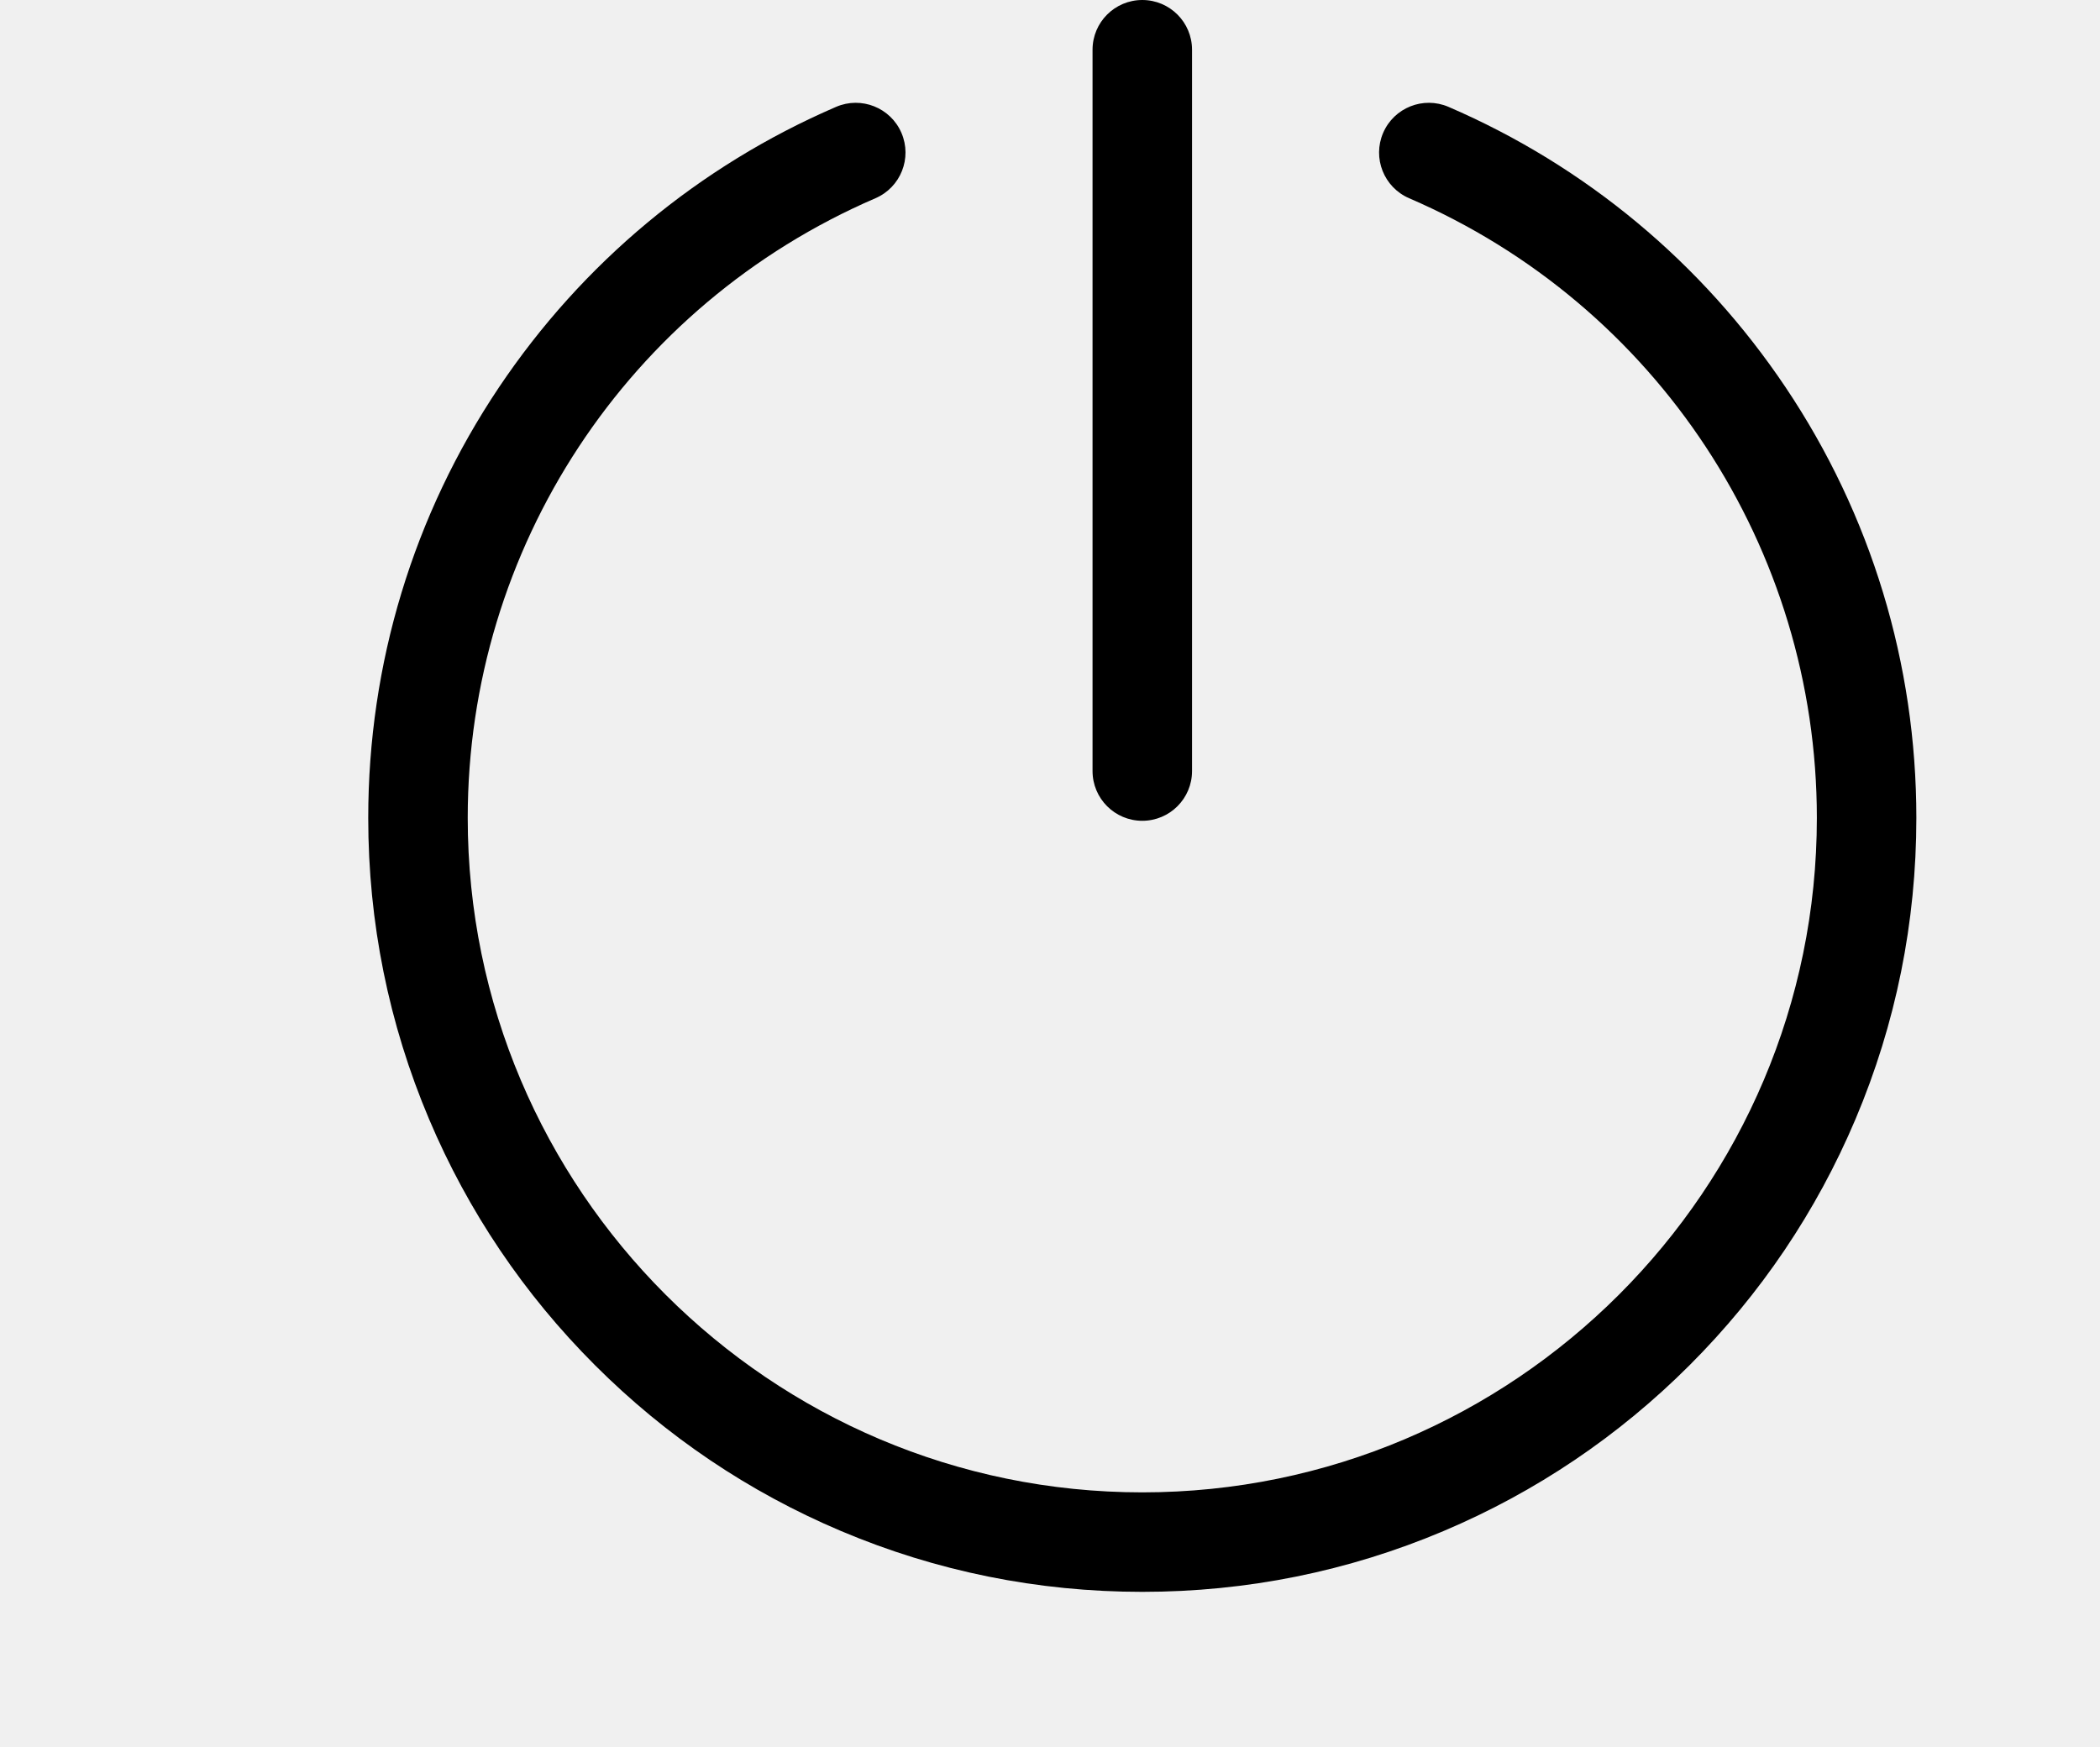
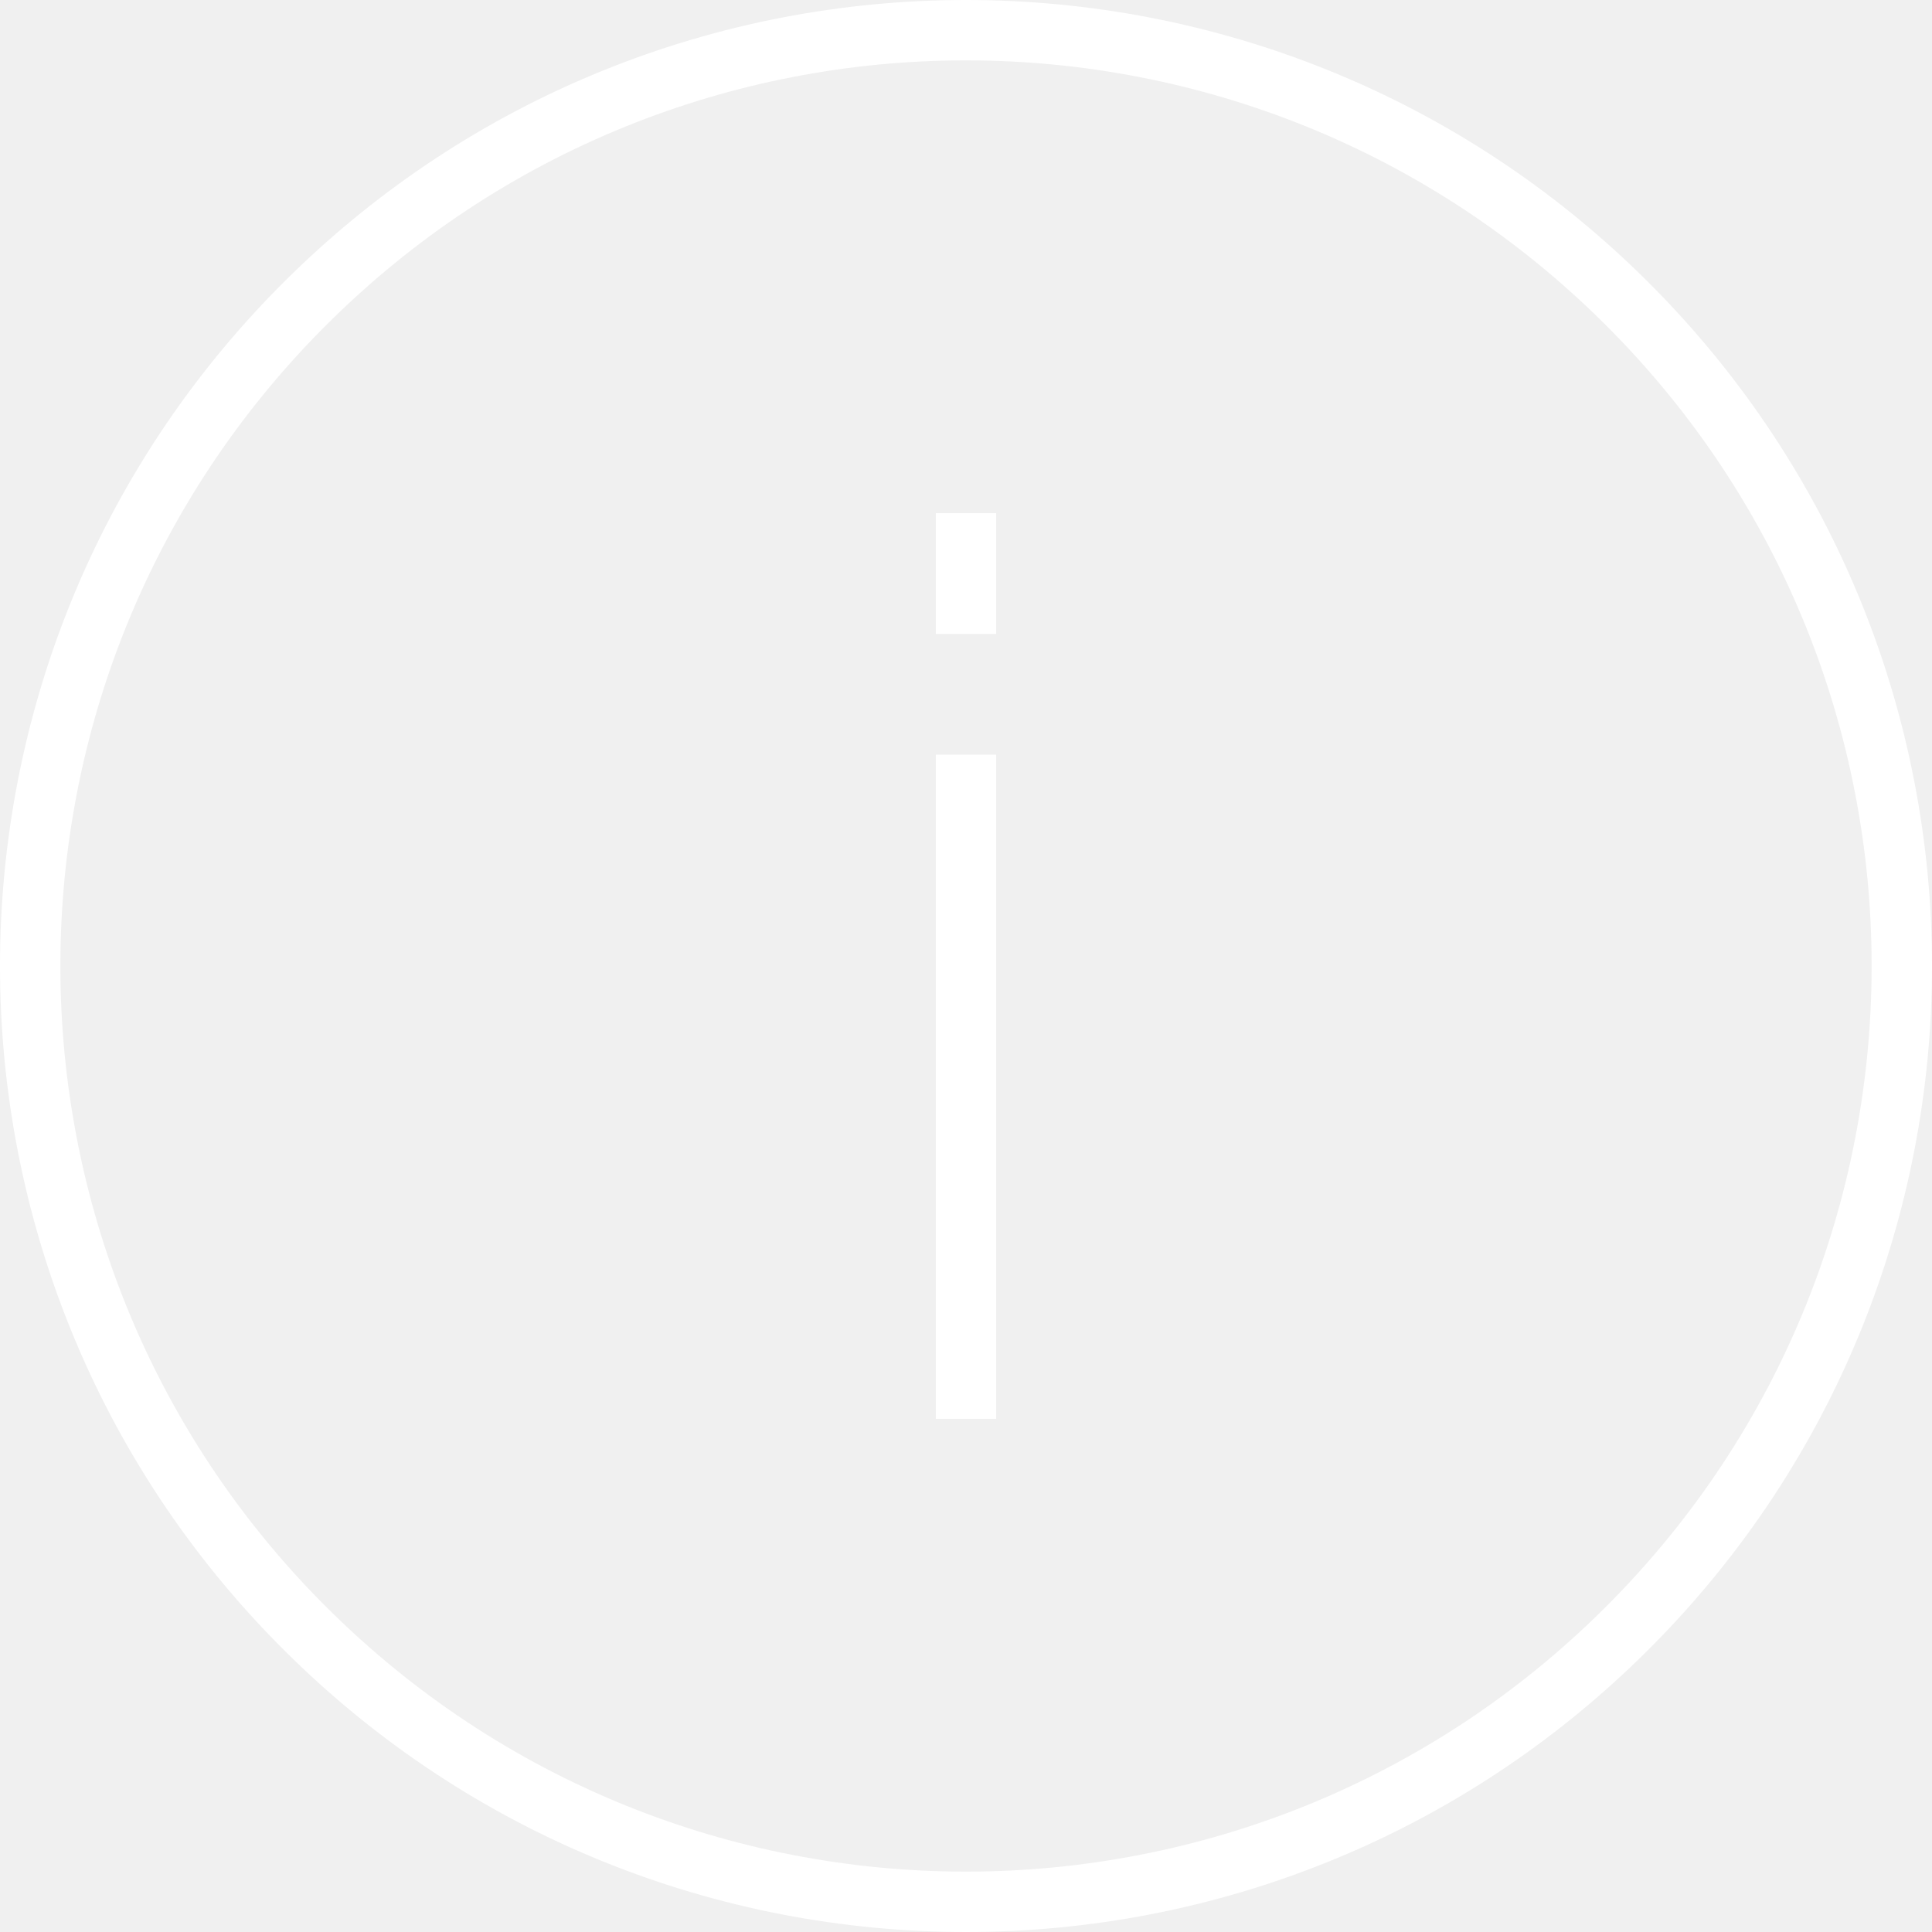
- <svg xmlns="http://www.w3.org/2000/svg" class="icon" height="512" viewBox="0 0 1231 1024" version="1.1">
-   <path d="M669.6 481.196c16.105 0 29.161-13.056 29.161-29.161v-422.874c0-16.105-13.056-29.161-29.161-29.161s-29.161 13.056-29.161 29.161v422.874c0 16.104 13.056 29.161 29.161 29.161zM1046.7 227.067c-48.893-72.903-117.217-129.756-197.586-164.409-14.792-6.378-31.947 0.443-38.325 15.231-6.376 14.789 0.443 31.947 15.231 38.324 145.189 62.604 239.003 205.198 239.003 363.275 0 218.038-177.387 395.423-395.423 395.423s-395.423-177.386-395.423-395.423c0-158.077 93.814-300.671 239.003-363.275 14.789-6.376 21.607-23.535 15.231-38.324-6.377-14.789-23.532-21.609-38.325-15.231-80.369 34.654-148.693 91.507-197.586 164.41-50.142 74.764-76.645 162.049-76.645 252.42 0 61.243 12 120.669 35.67 176.627 22.855 54.035 55.568 102.557 97.23 144.22 41.662 41.662 90.184 74.374 144.219 97.229 55.959 23.668 115.384 35.67 176.627 35.67s120.669-12 176.627-35.67c54.035-22.855 102.557-55.567 144.22-97.229 41.662-41.662 74.374-90.184 97.229-144.22 23.668-55.958 35.67-115.384 35.67-176.627 0-90.371-26.503-177.656-76.645-252.421z" />
+ <svg xmlns="http://www.w3.org/2000/svg" version="1.1" id="Layer_1" x="0px" y="0px" width="64px" height="64px" viewBox="0 0 64 64" enable-background="new 0 0 64 64" xml:space="preserve">
+   <path fill="none" stroke="#ffffff" stroke-width="2" stroke-miterlimit="10" d="M53.92,10.081c12.107,12.105,12.107,31.732,0,43.838  c-12.106,12.108-31.734,12.108-43.84,0c-12.107-12.105-12.107-31.732,0-43.838C22.186-2.027,41.813-2.027,53.92,10.081z" />
+   <line stroke="#ffffff" stroke-width="2" stroke-miterlimit="10" x1="32" y1="47" x2="32" y2="25" />
+   <line stroke="#ffffff" stroke-width="2" stroke-miterlimit="10" x1="32" y1="21" x2="32" y2="17" />
</svg>
